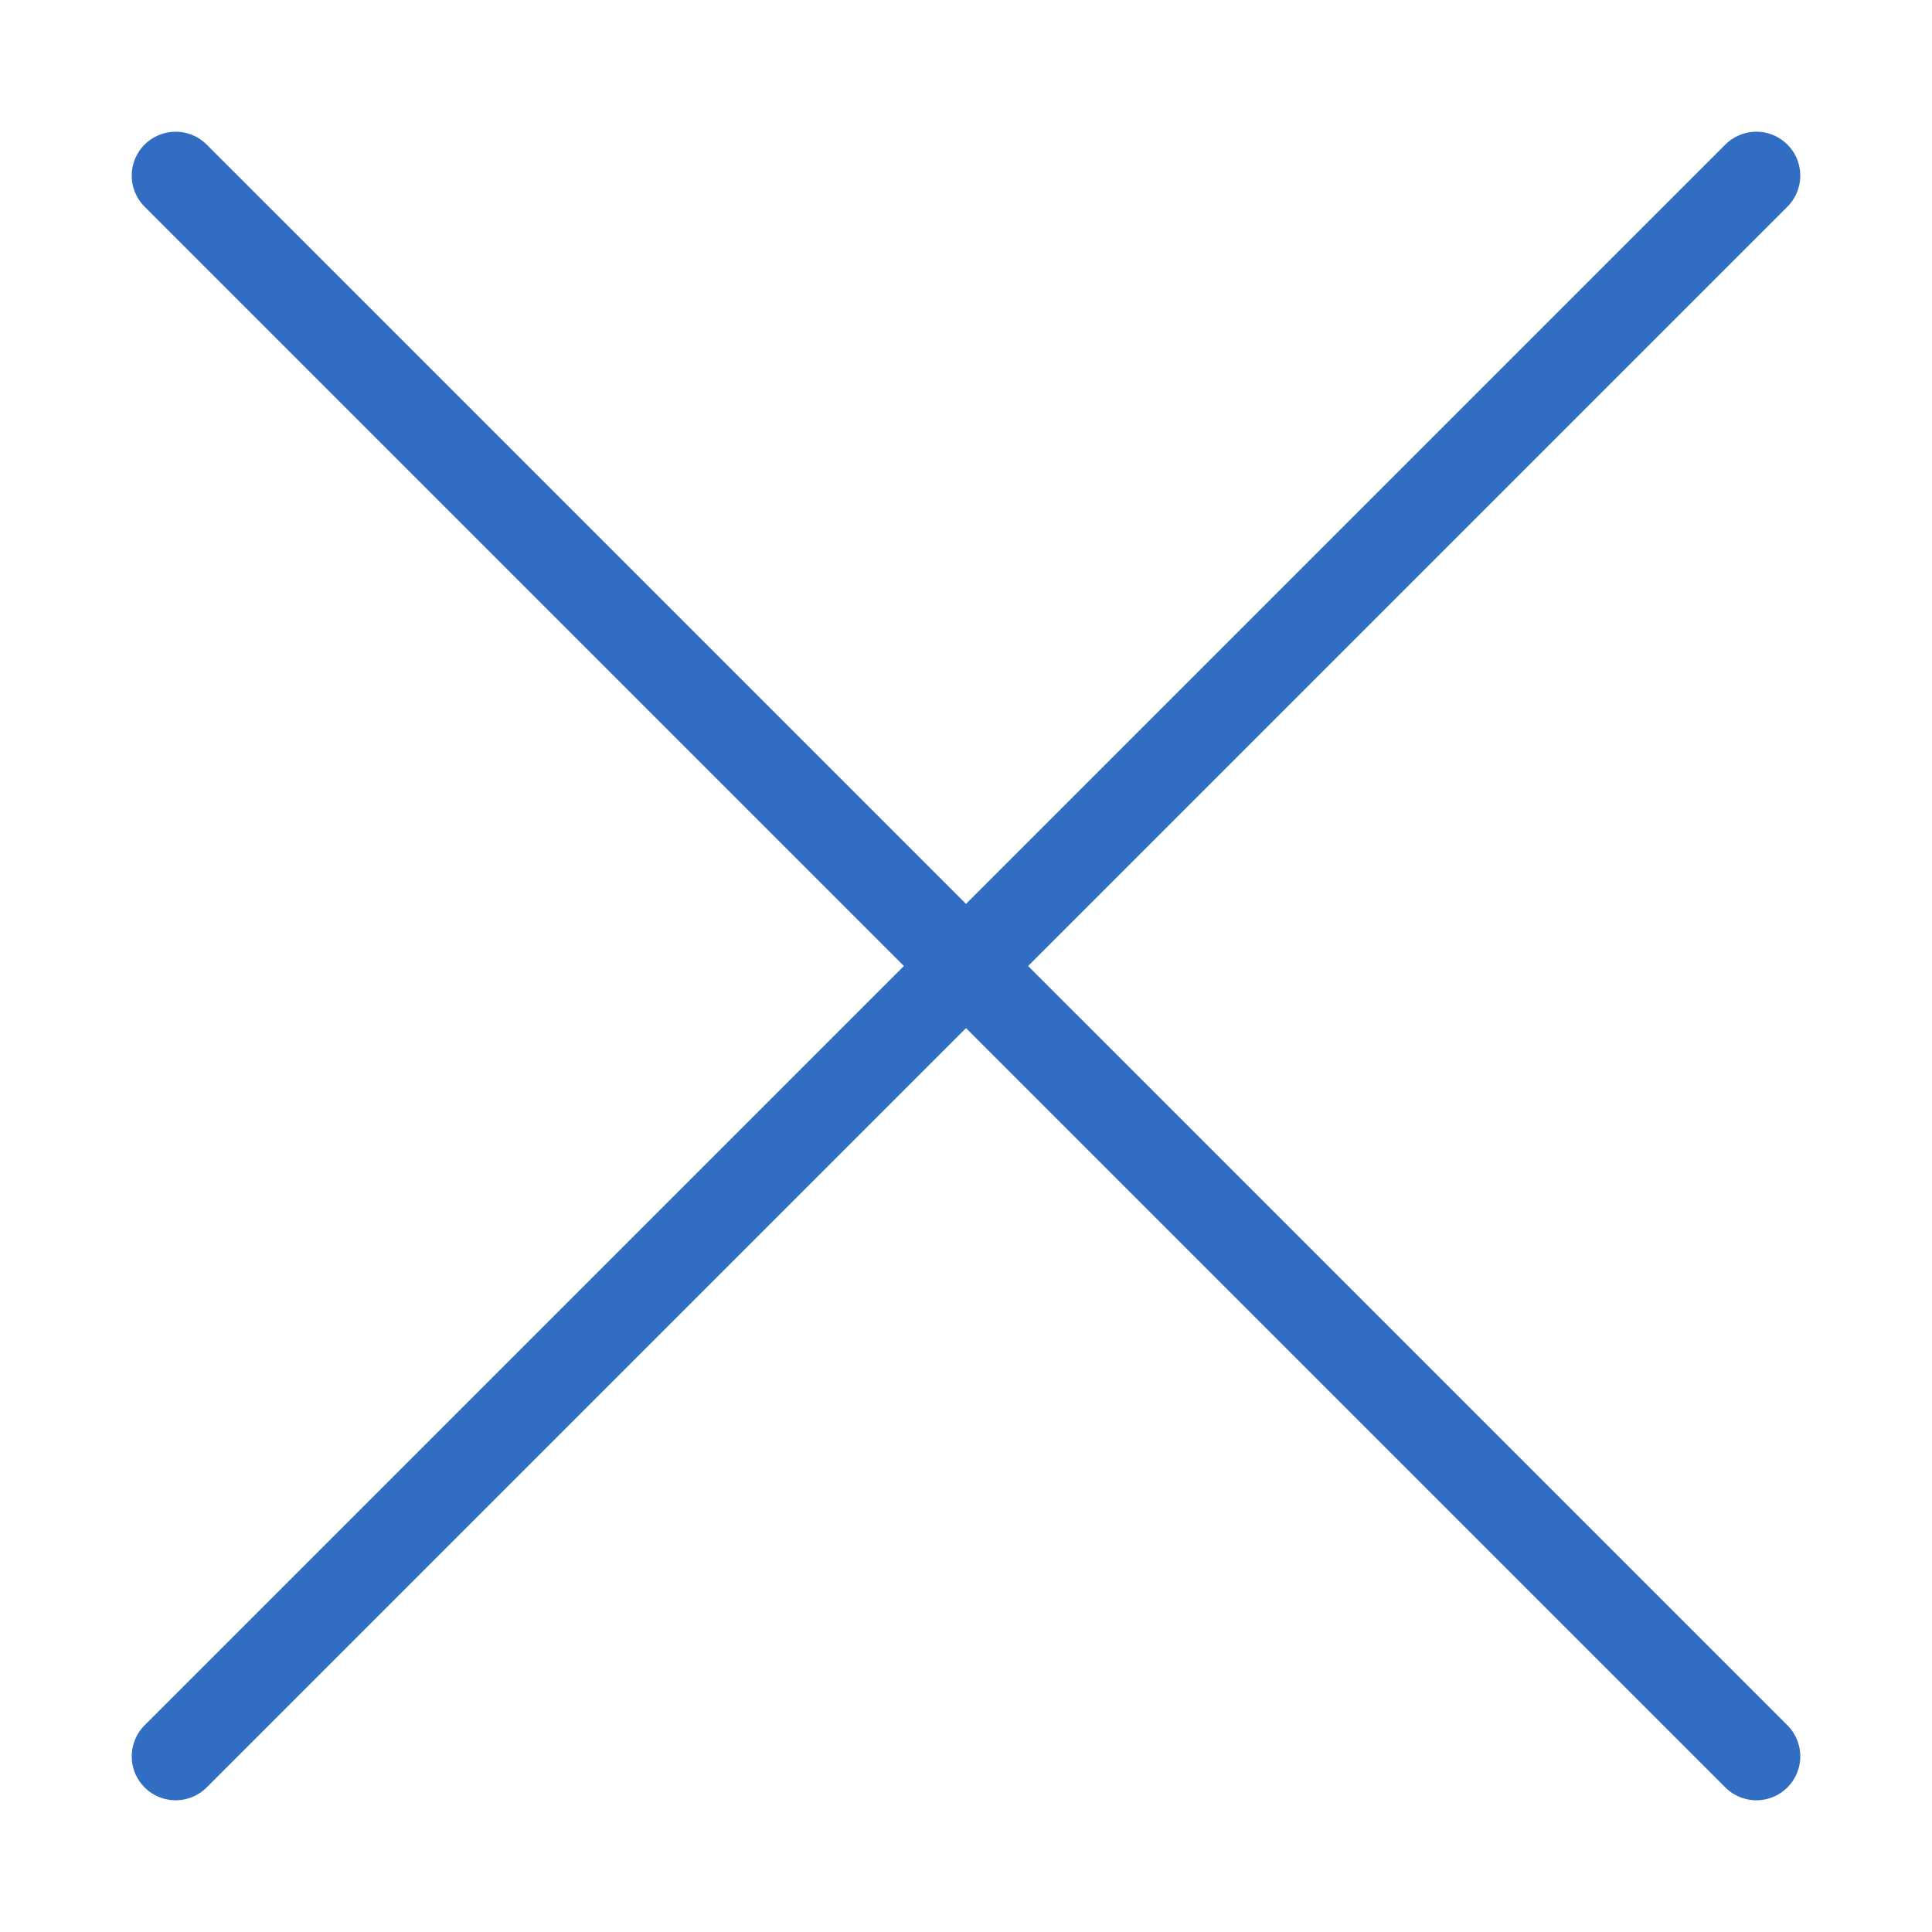
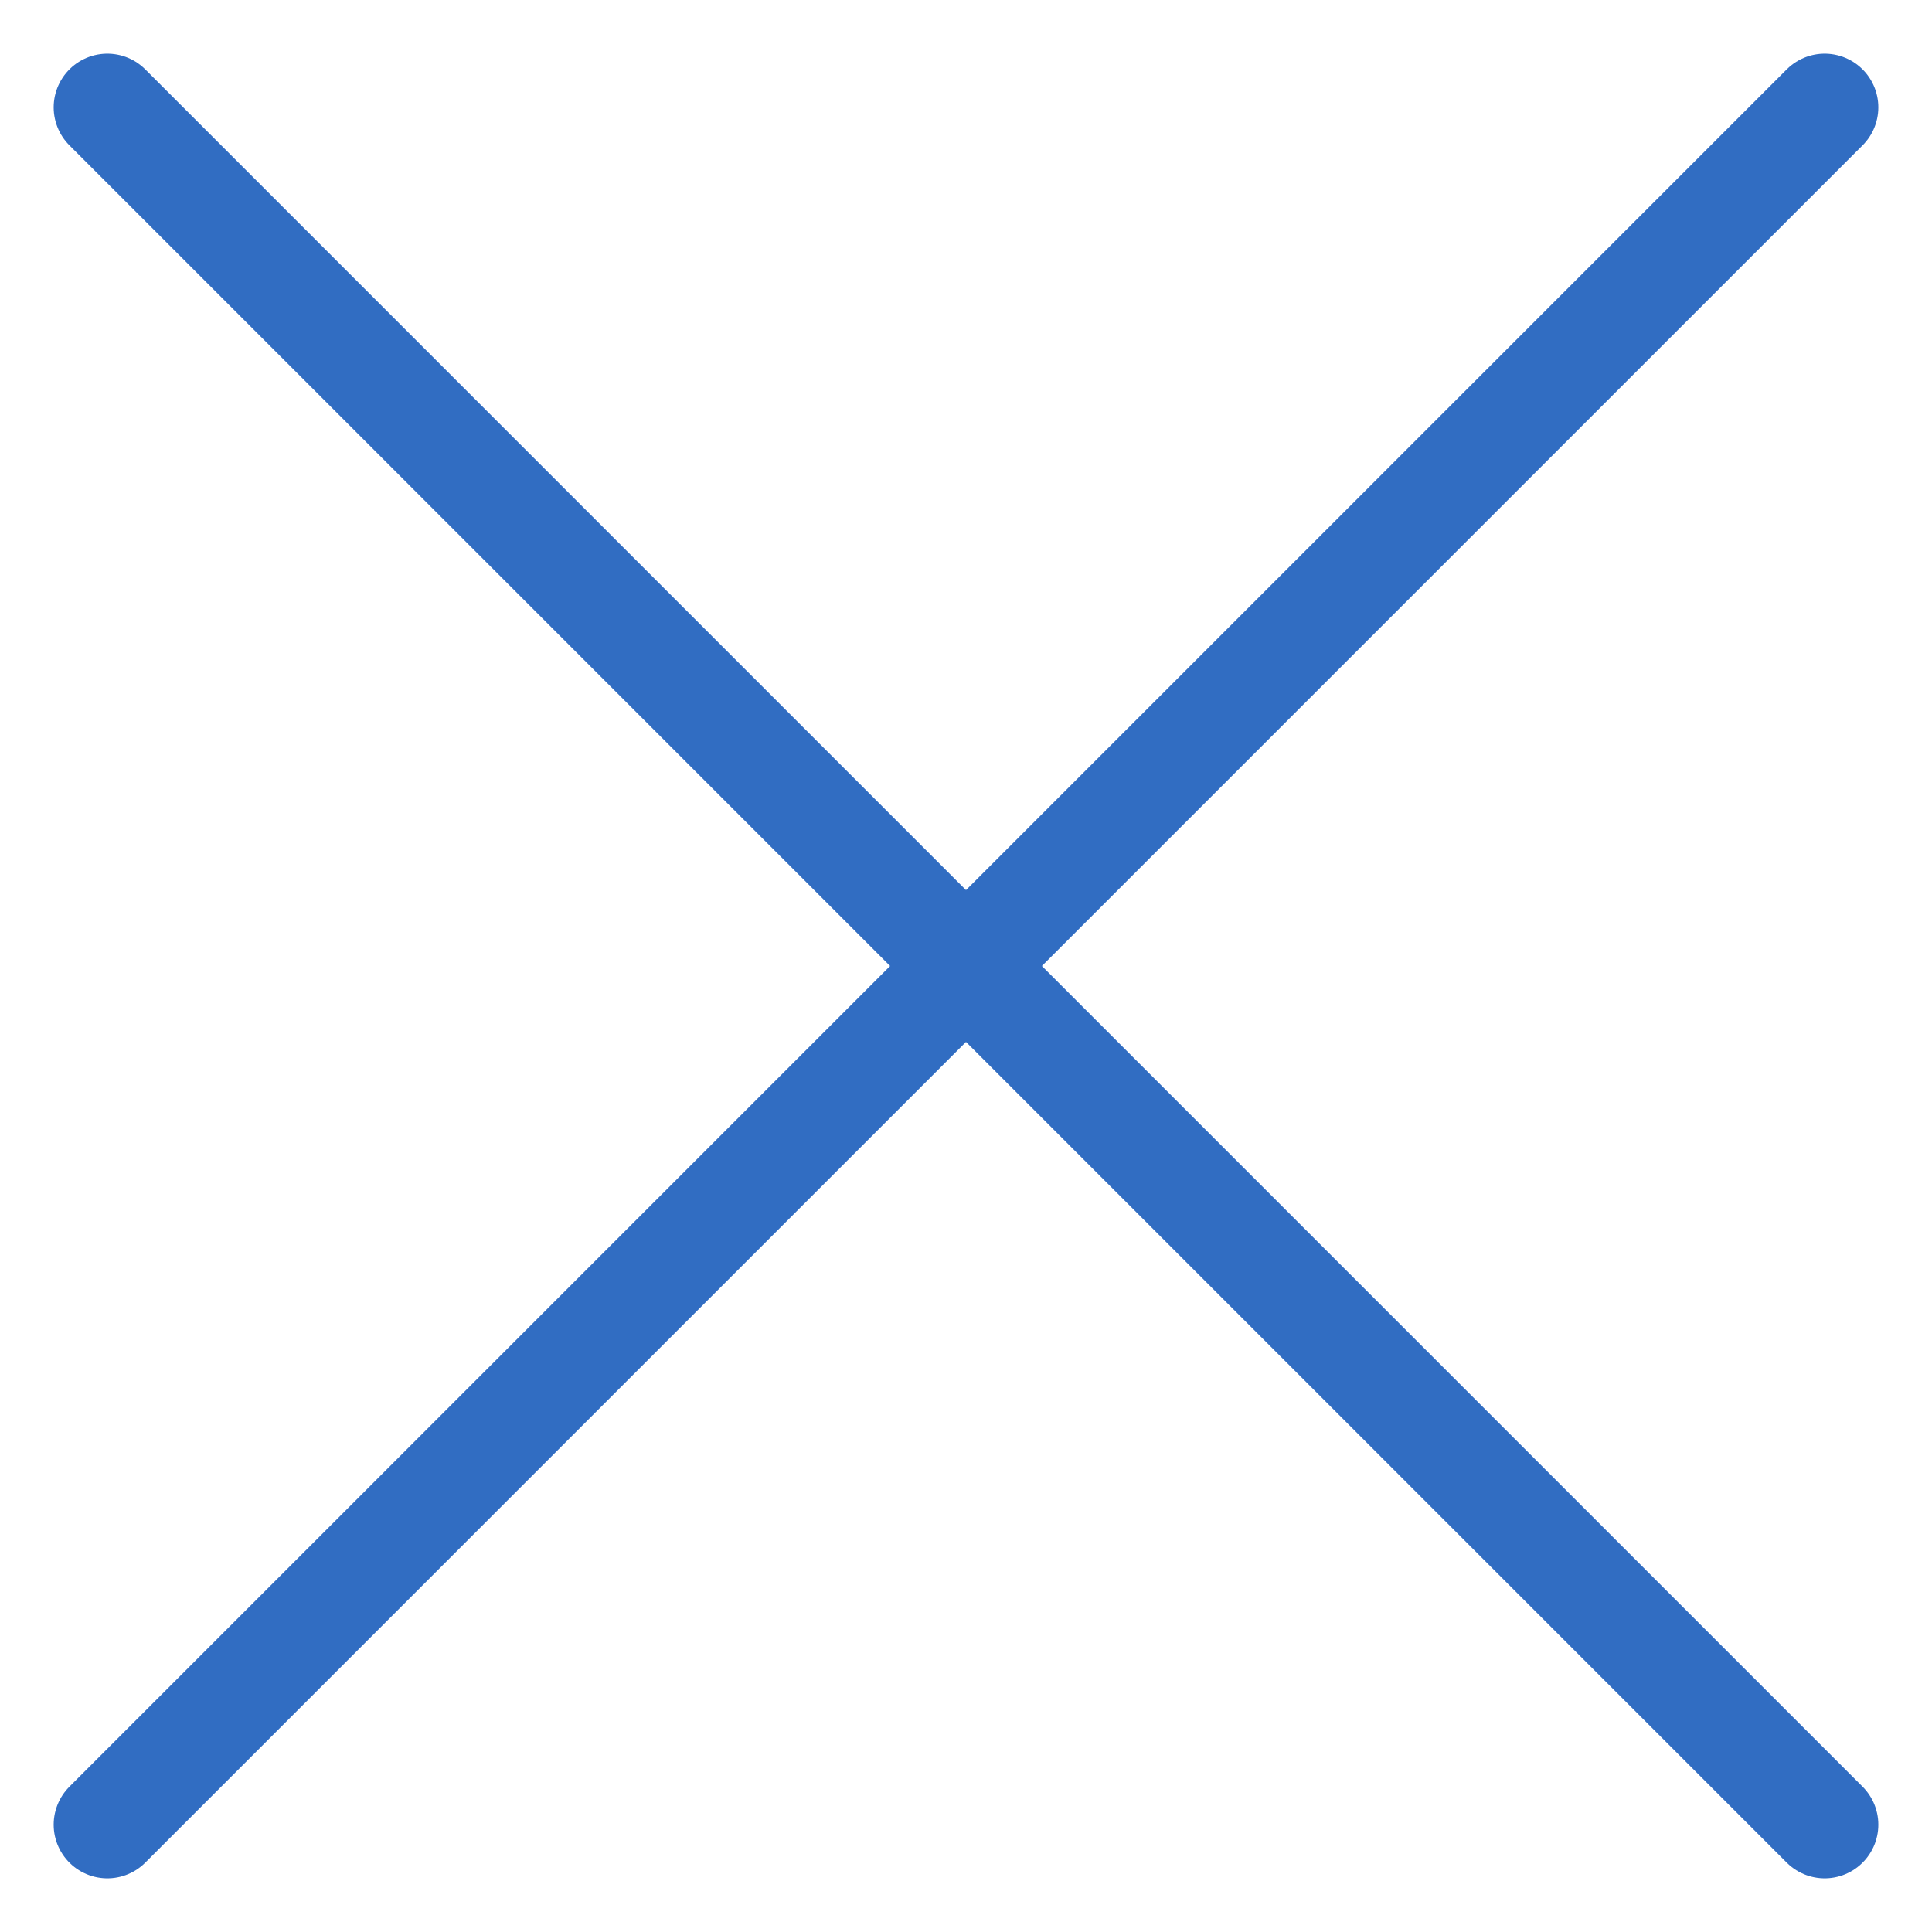
- <svg xmlns="http://www.w3.org/2000/svg" width="22" height="22" viewBox="0 0 22 22" fill="none">
-   <path d="M2 20L11 11M11 11L20 2M11 11L20 20M11 11L2 2" stroke="#316DC2" stroke-linecap="round" stroke-linejoin="round" />
+ <svg xmlns="http://www.w3.org/2000/svg" width="18" height="18" viewBox="0 0 18 18" fill="none">
+   <path d="M1 17L9 9M9 9L17 1M9 9L17 17M9 9L1 1" stroke="#316DC2" stroke-linecap="round" stroke-linejoin="round" />
</svg>
